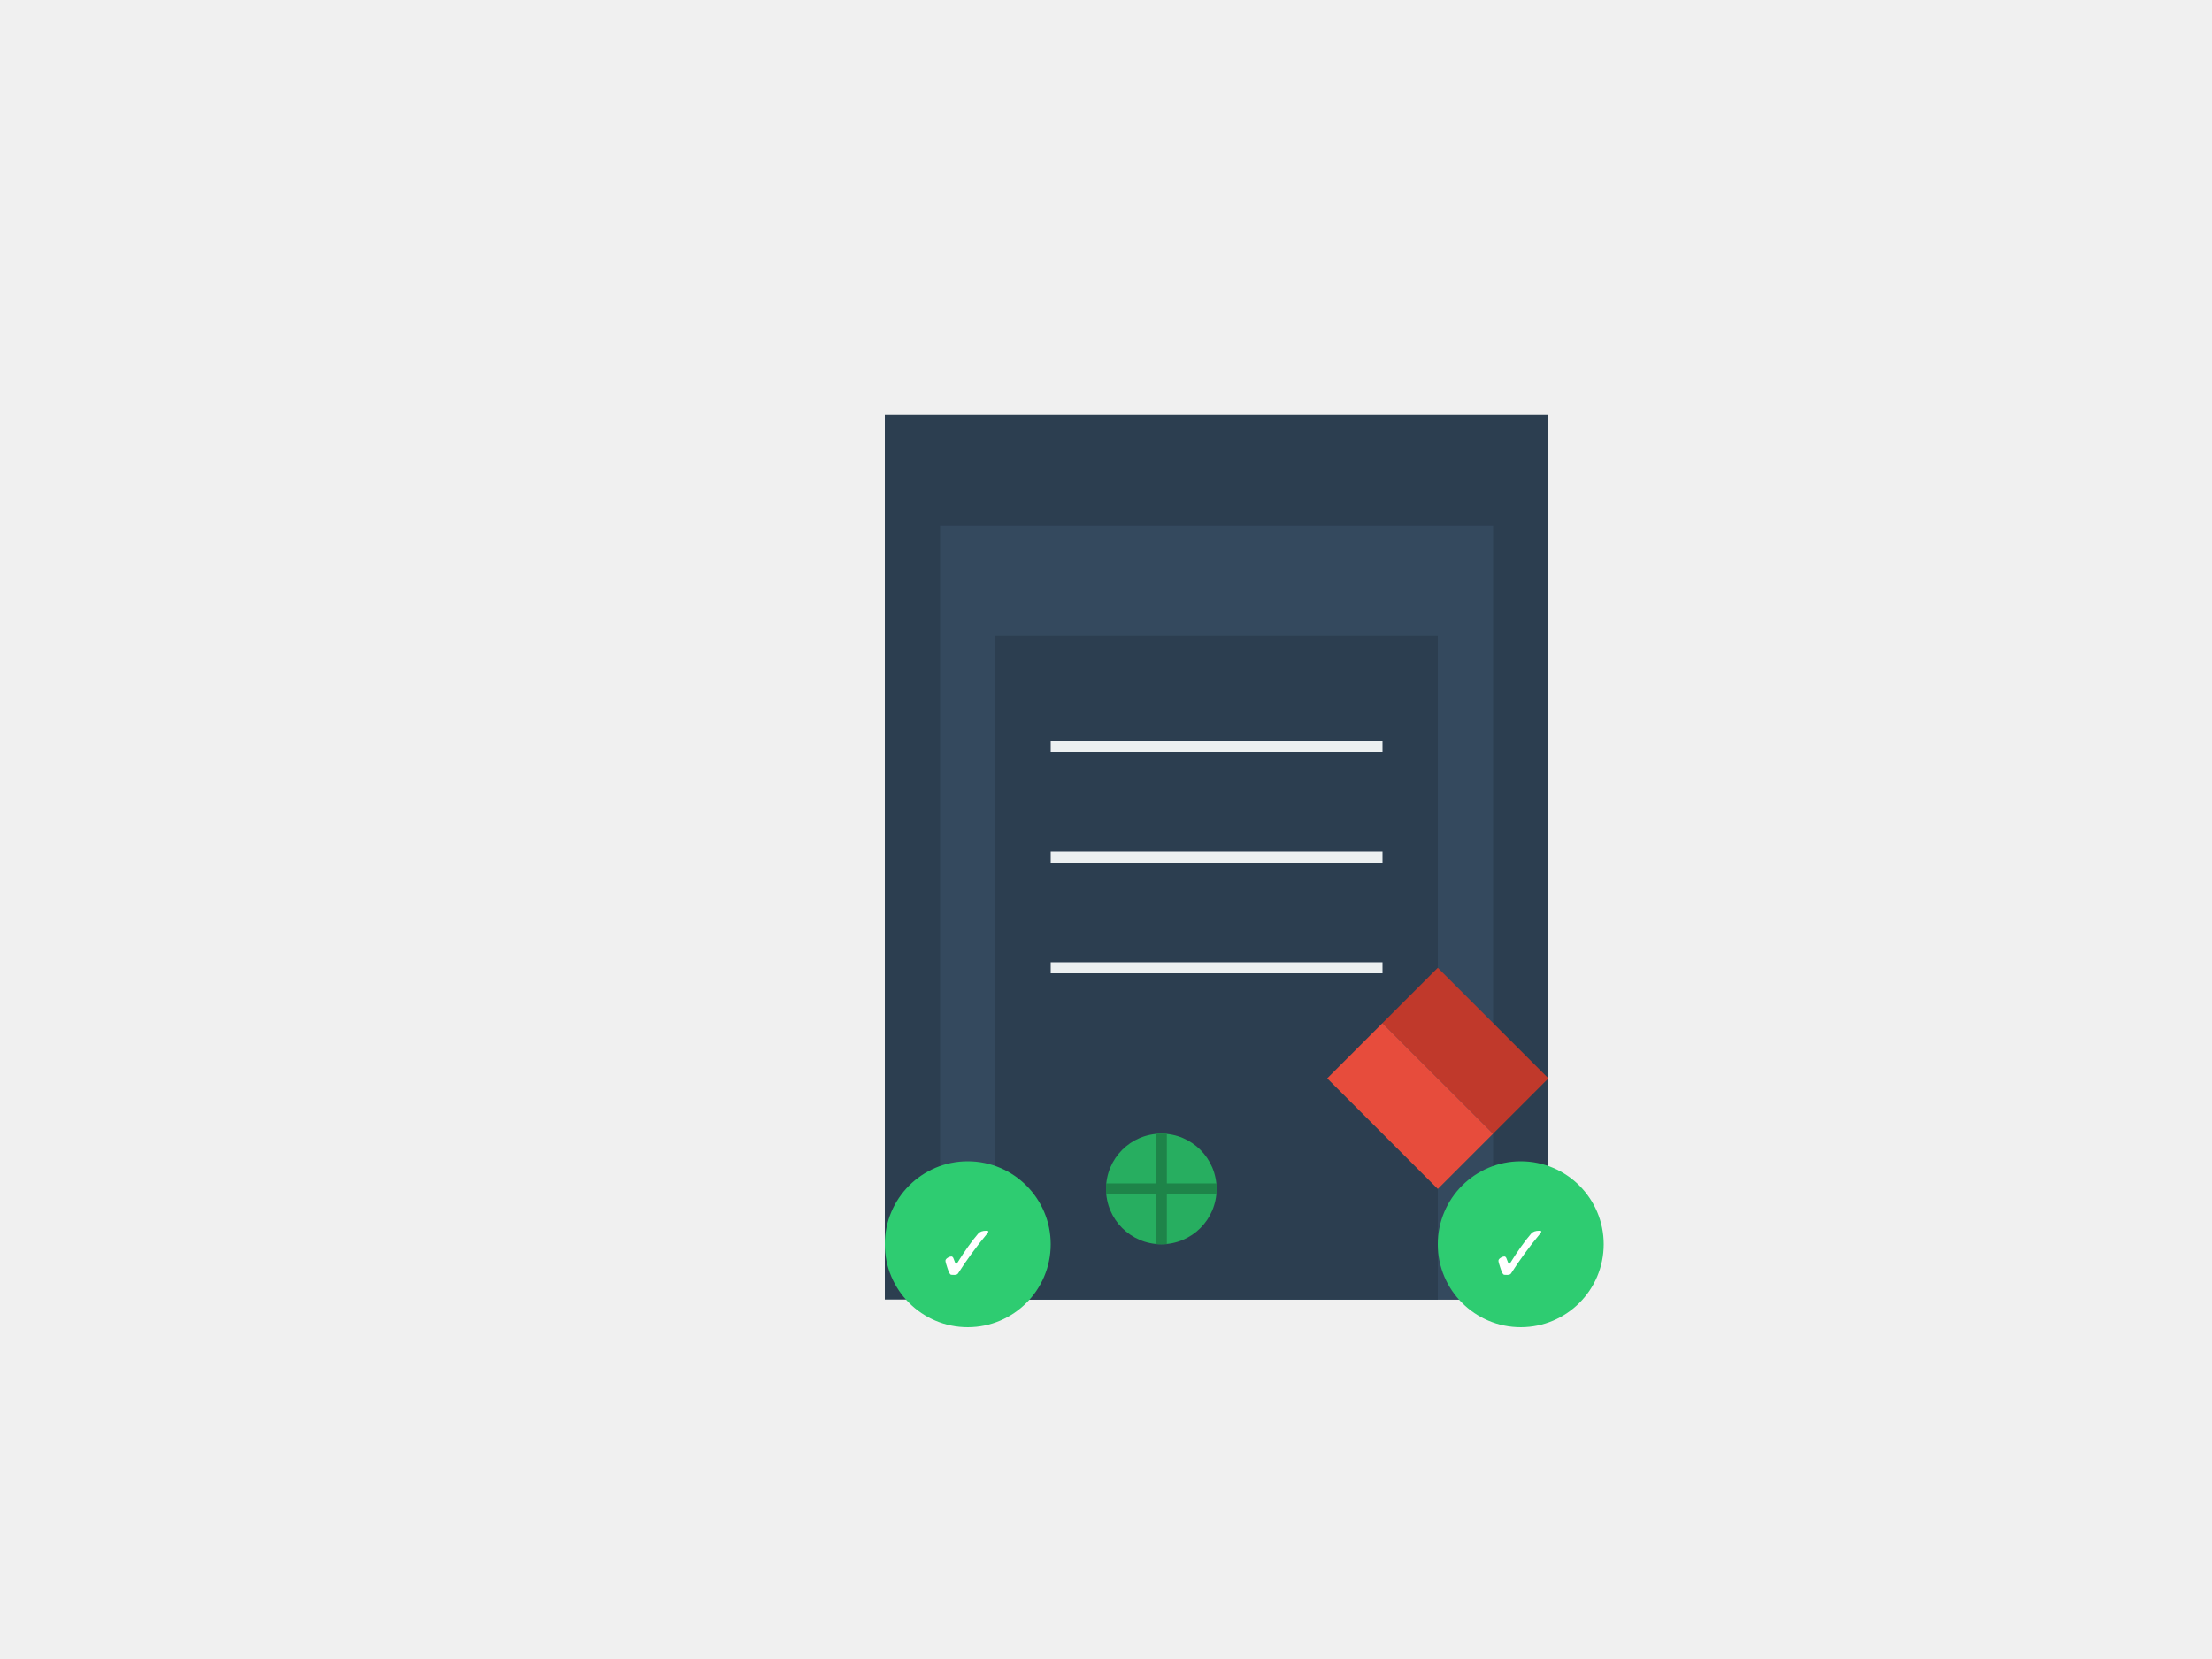
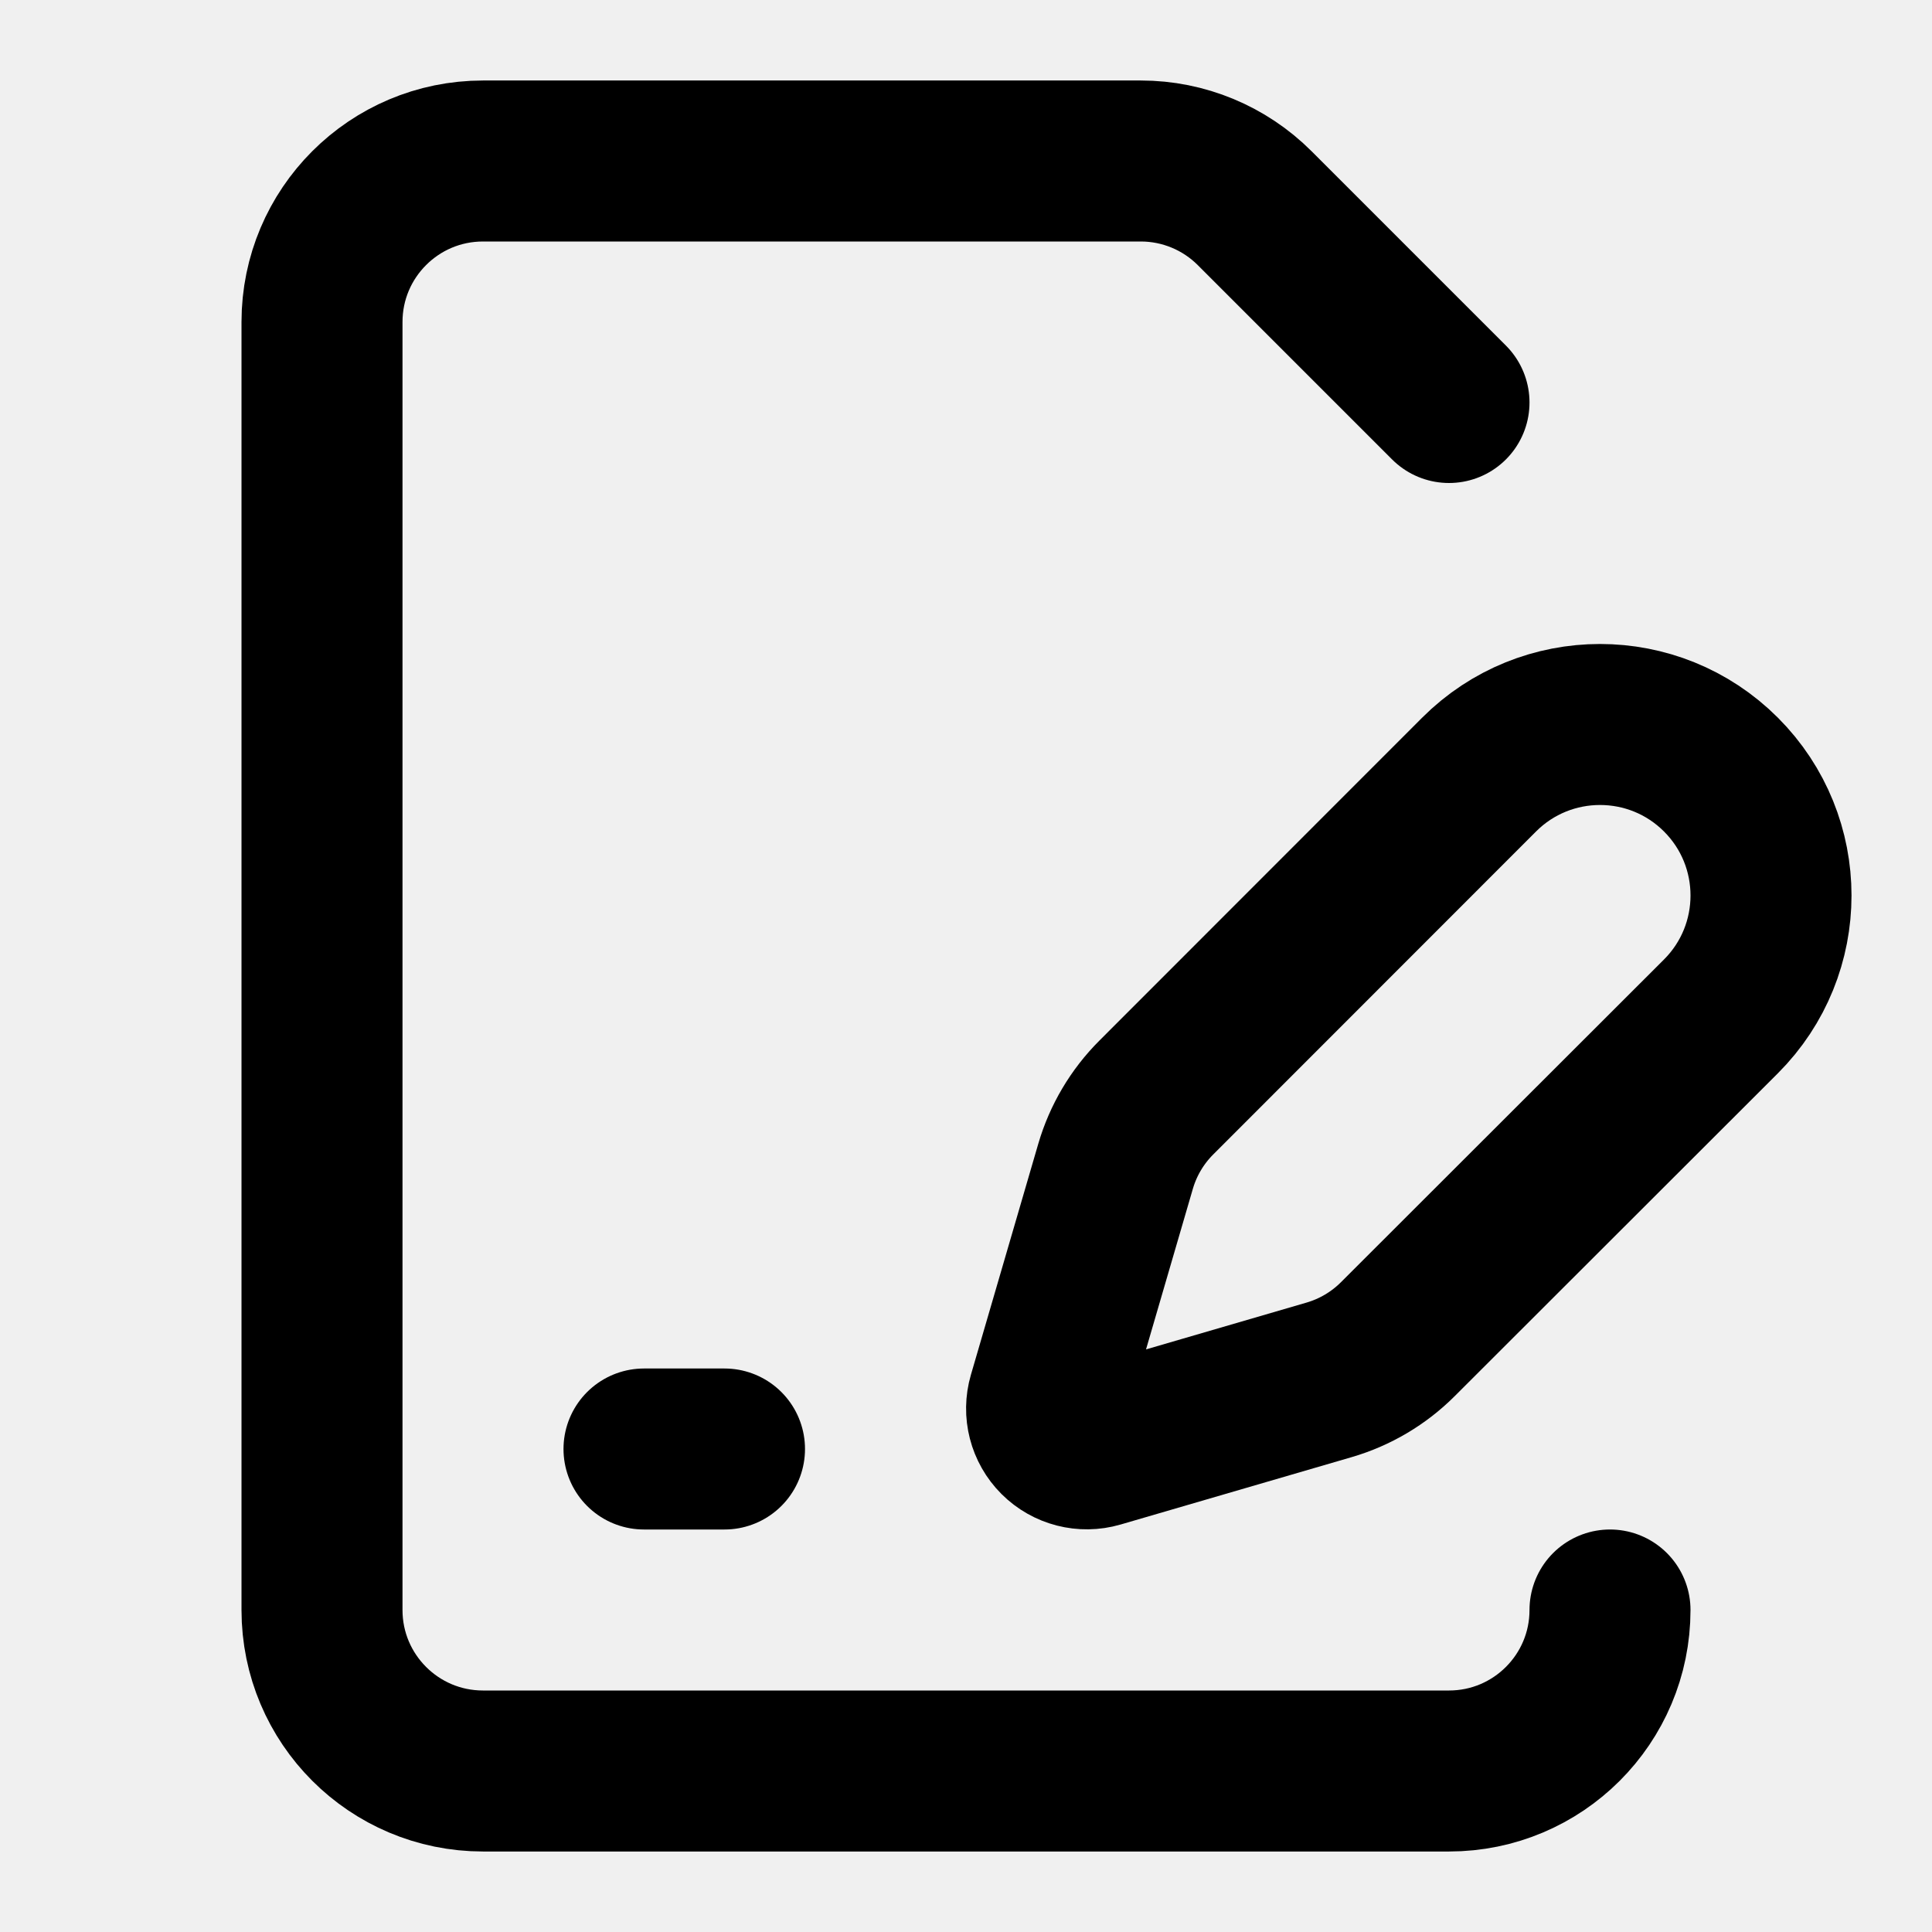
- <svg xmlns="http://www.w3.org/2000/svg" viewBox="0 0 800 600">
-   <g transform="translate(200 150)">
-     <path d="M120 0h240v320H120z" fill="#2c3e50" />
-     <path d="M140 40h200v280H140z" fill="#34495e" />
-     <path d="M160 80h160v240H160z" fill="#2c3e50" />
-     <path d="M180 120h120" stroke="#ecf0f1" stroke-width="4" />
-     <path d="M180 160h120" stroke="#ecf0f1" stroke-width="4" />
-     <path d="M180 200h120" stroke="#ecf0f1" stroke-width="4" />
-     <path d="M280 240l20-20 40 40-20 20z" fill="#e74c3c" />
-     <path d="M300 220l20-20 40 40-20 20z" fill="#c0392b" />
-     <circle cx="220" cy="280" r="20" fill="#27ae60" />
-     <path d="M220 260v40" stroke="#1e8449" stroke-width="4" />
-     <path d="M200 280h40" stroke="#1e8449" stroke-width="4" />
-   </g>
-   <g fill="#2ecc71">
-     <circle cx="350" cy="450" r="30" />
-     <circle cx="550" cy="450" r="30" />
-   </g>
-   <g fill="#fff" font-family="Arial" font-size="30">
-     <text x="350" y="455" text-anchor="middle" dy=".3em">✓</text>
-     <text x="550" y="455" text-anchor="middle" dy=".3em">✓</text>
-   </g>
+ <svg xmlns="http://www.w3.org/2000/svg" width="24" height="24" viewBox="0 0 24 24" fill="none" stroke="currentColor" stroke-width="2" stroke-linecap="round" stroke-linejoin="round" class="lucide lucide-file-pen-line">
+   <style>
+     path { stroke: #000; }
+     @media (prefers-color-scheme: dark) {
+       path { stroke: #FFF; }
+     }
+   </style>
+   <path d="m18 5-2.414-2.414A2 2 0 0 0 14.172 2H6a2 2 0 0 0-2 2v16a2 2 0 0 0 2 2h12a2 2 0 0 0 2-2" />
+   <path d="M21.378 12.626a1 1 0 0 0-3.004-3.004l-4.01 4.012a2 2 0 0 0-.506.854l-.837 2.87a.5.5 0 0 0 .62.62l2.87-.837a2 2 0 0 0 .854-.506z" />
+   <path d="M8 18h1" />
</svg>
